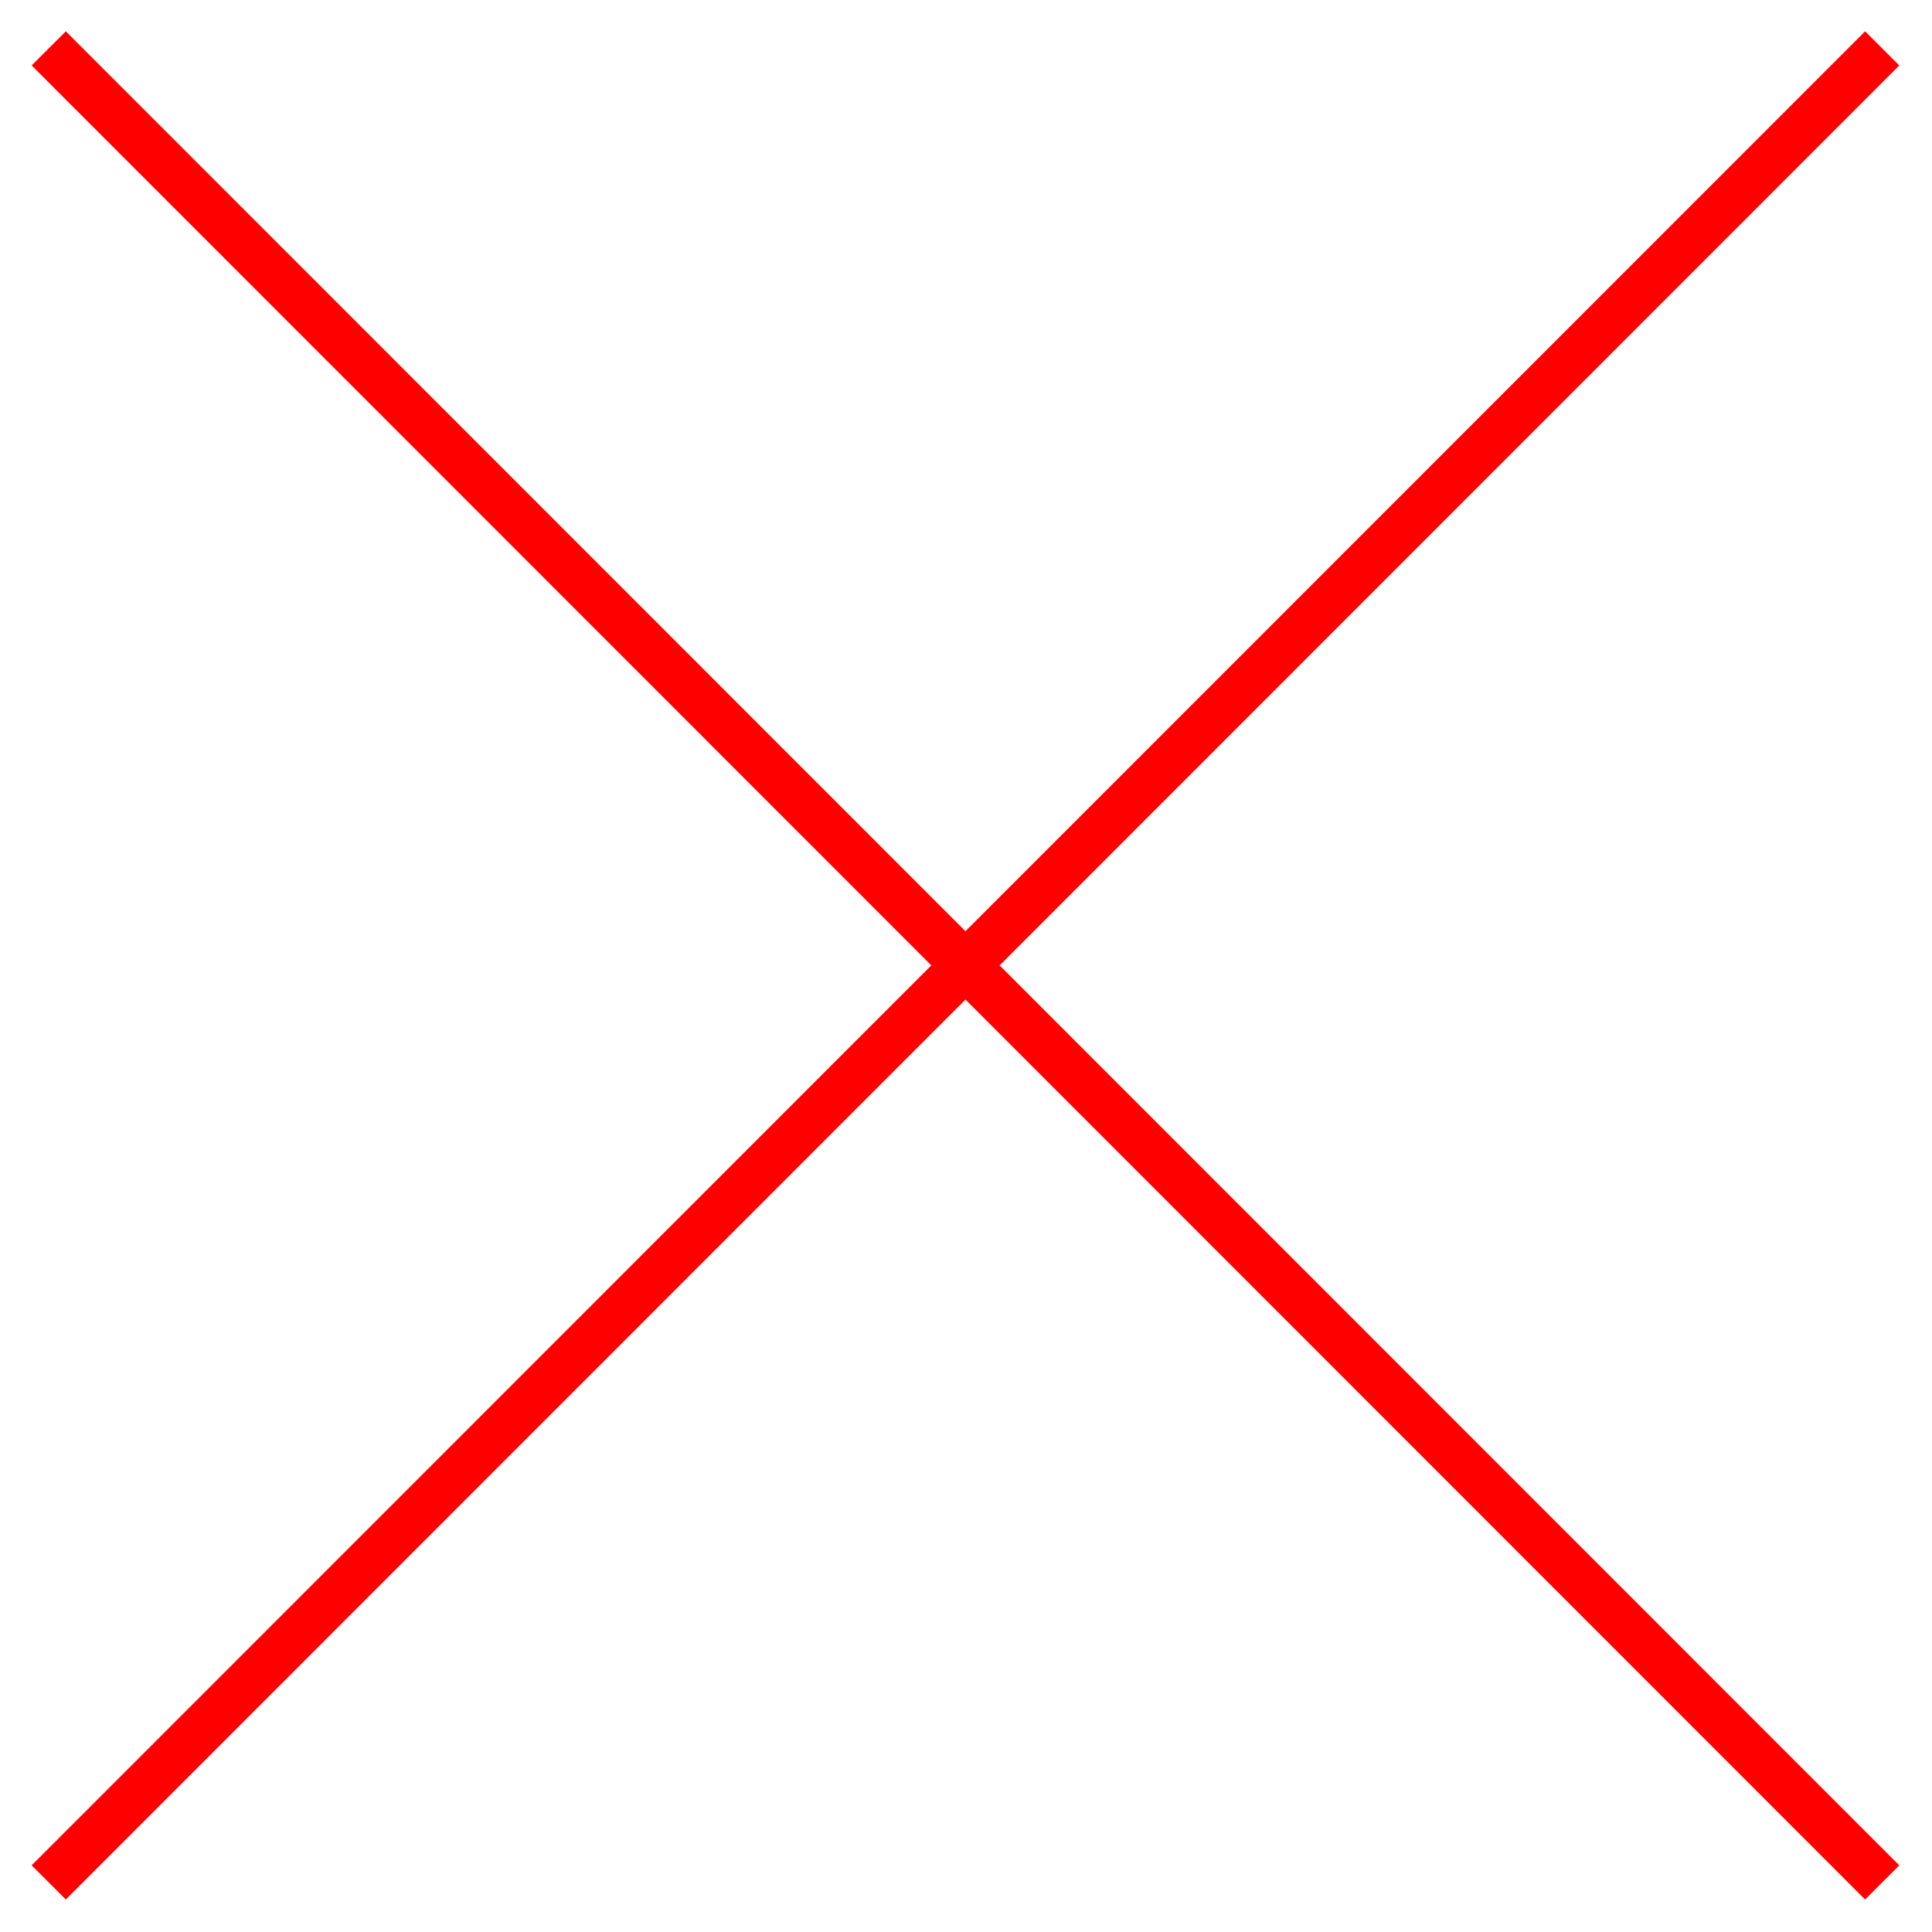
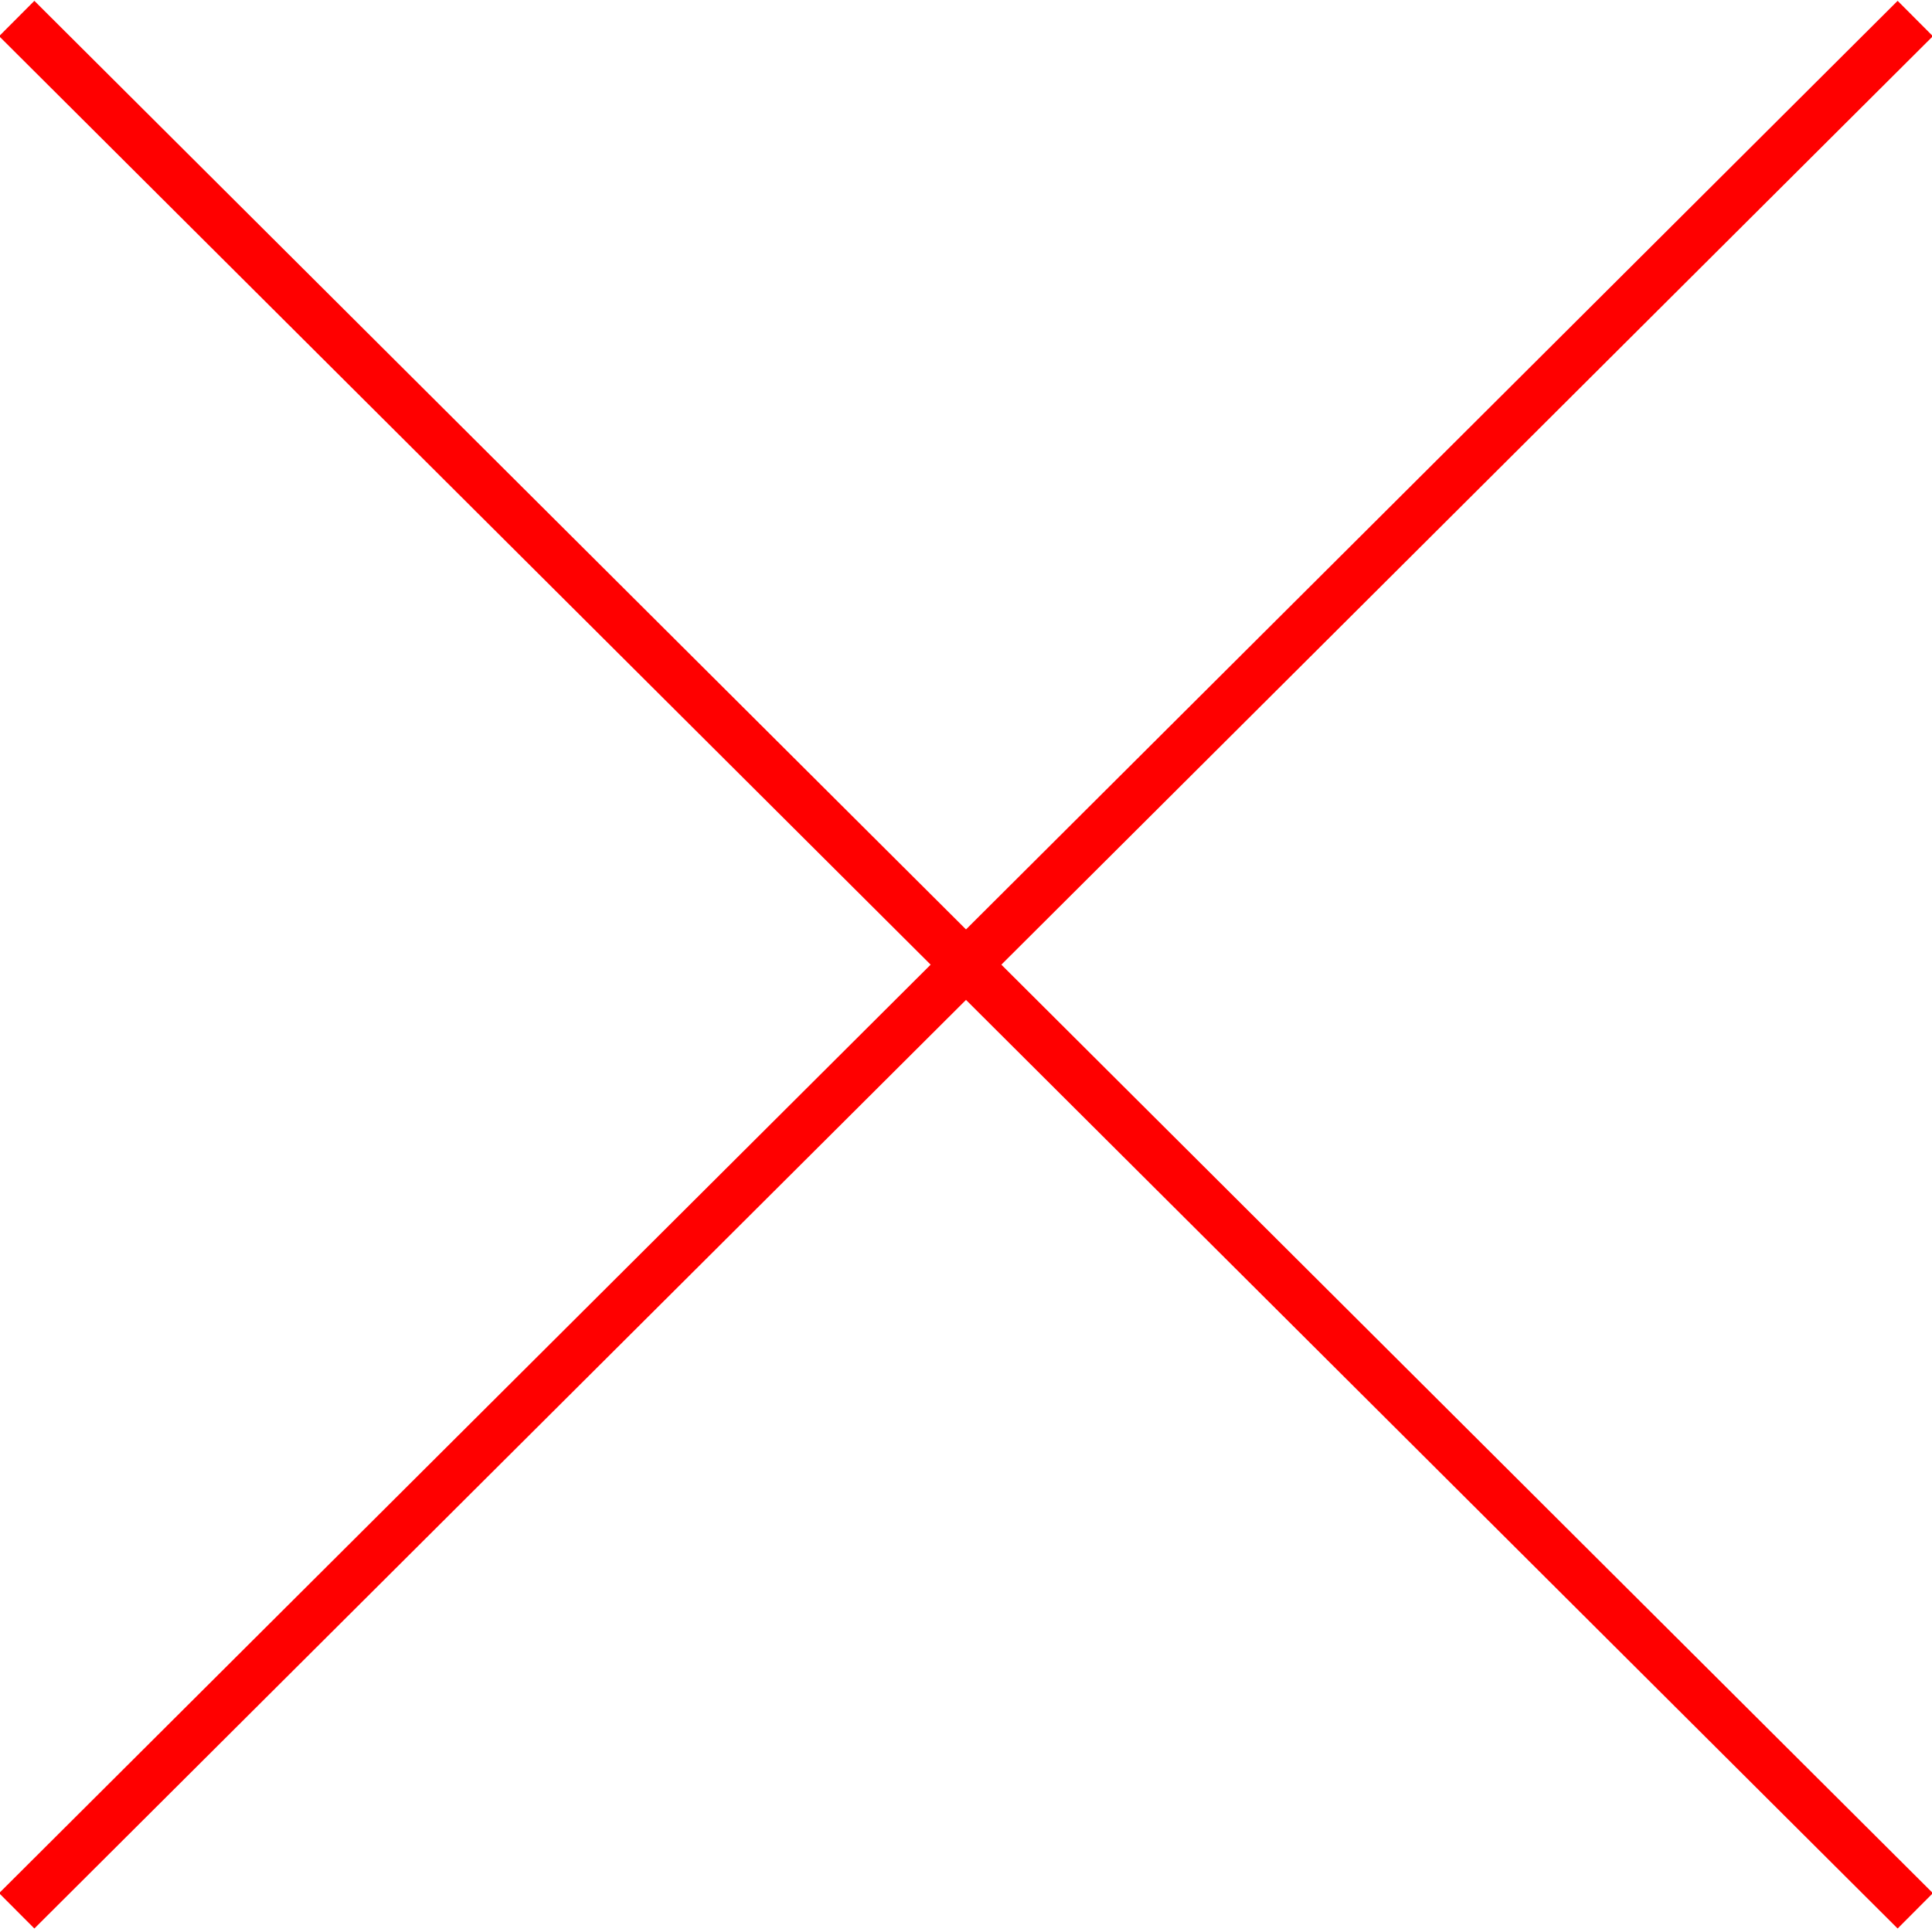
- <svg xmlns="http://www.w3.org/2000/svg" width="200" height="200" viewBox="0 0 52.917 52.917" version="1.1" id="svg5">
+ <svg xmlns="http://www.w3.org/2000/svg" width="200" height="200" viewBox="0 0 200 200" version="1.1" id="svg5">
  <defs id="defs2" />
  <g id="layer1">
-     <path style="fill:none;stroke:#ff0000;stroke-width:1.323;stroke-linecap:butt;stroke-linejoin:miter;stroke-opacity:1;stroke-miterlimit:4;stroke-dasharray:none" d="M 51.553,51.559 C 1.335,1.325 1.335,1.325 1.335,1.325 v 0" id="path285" />
-     <path style="fill:none;stroke:#ff0000;stroke-width:1.323;stroke-linecap:butt;stroke-linejoin:miter;stroke-miterlimit:4;stroke-dasharray:none;stroke-opacity:1" d="M 1.335,51.559 C 51.553,1.325 51.553,1.325 51.553,1.325 v 0" id="path1308" />
+     <path id="path1308" style="fill:none;stroke:#ff0000;stroke-width:5.168;stroke-linecap:butt;stroke-linejoin:miter;stroke-miterlimit:4;stroke-dasharray:none;stroke-opacity:1" d="M 1.733,197.808 C 198.267,1.916 198.267,1.916 198.267,1.916 v 0 m 0,195.892 C 1.733,1.916 1.733,1.916 1.733,1.916 v 0" />
  </g>
</svg>
